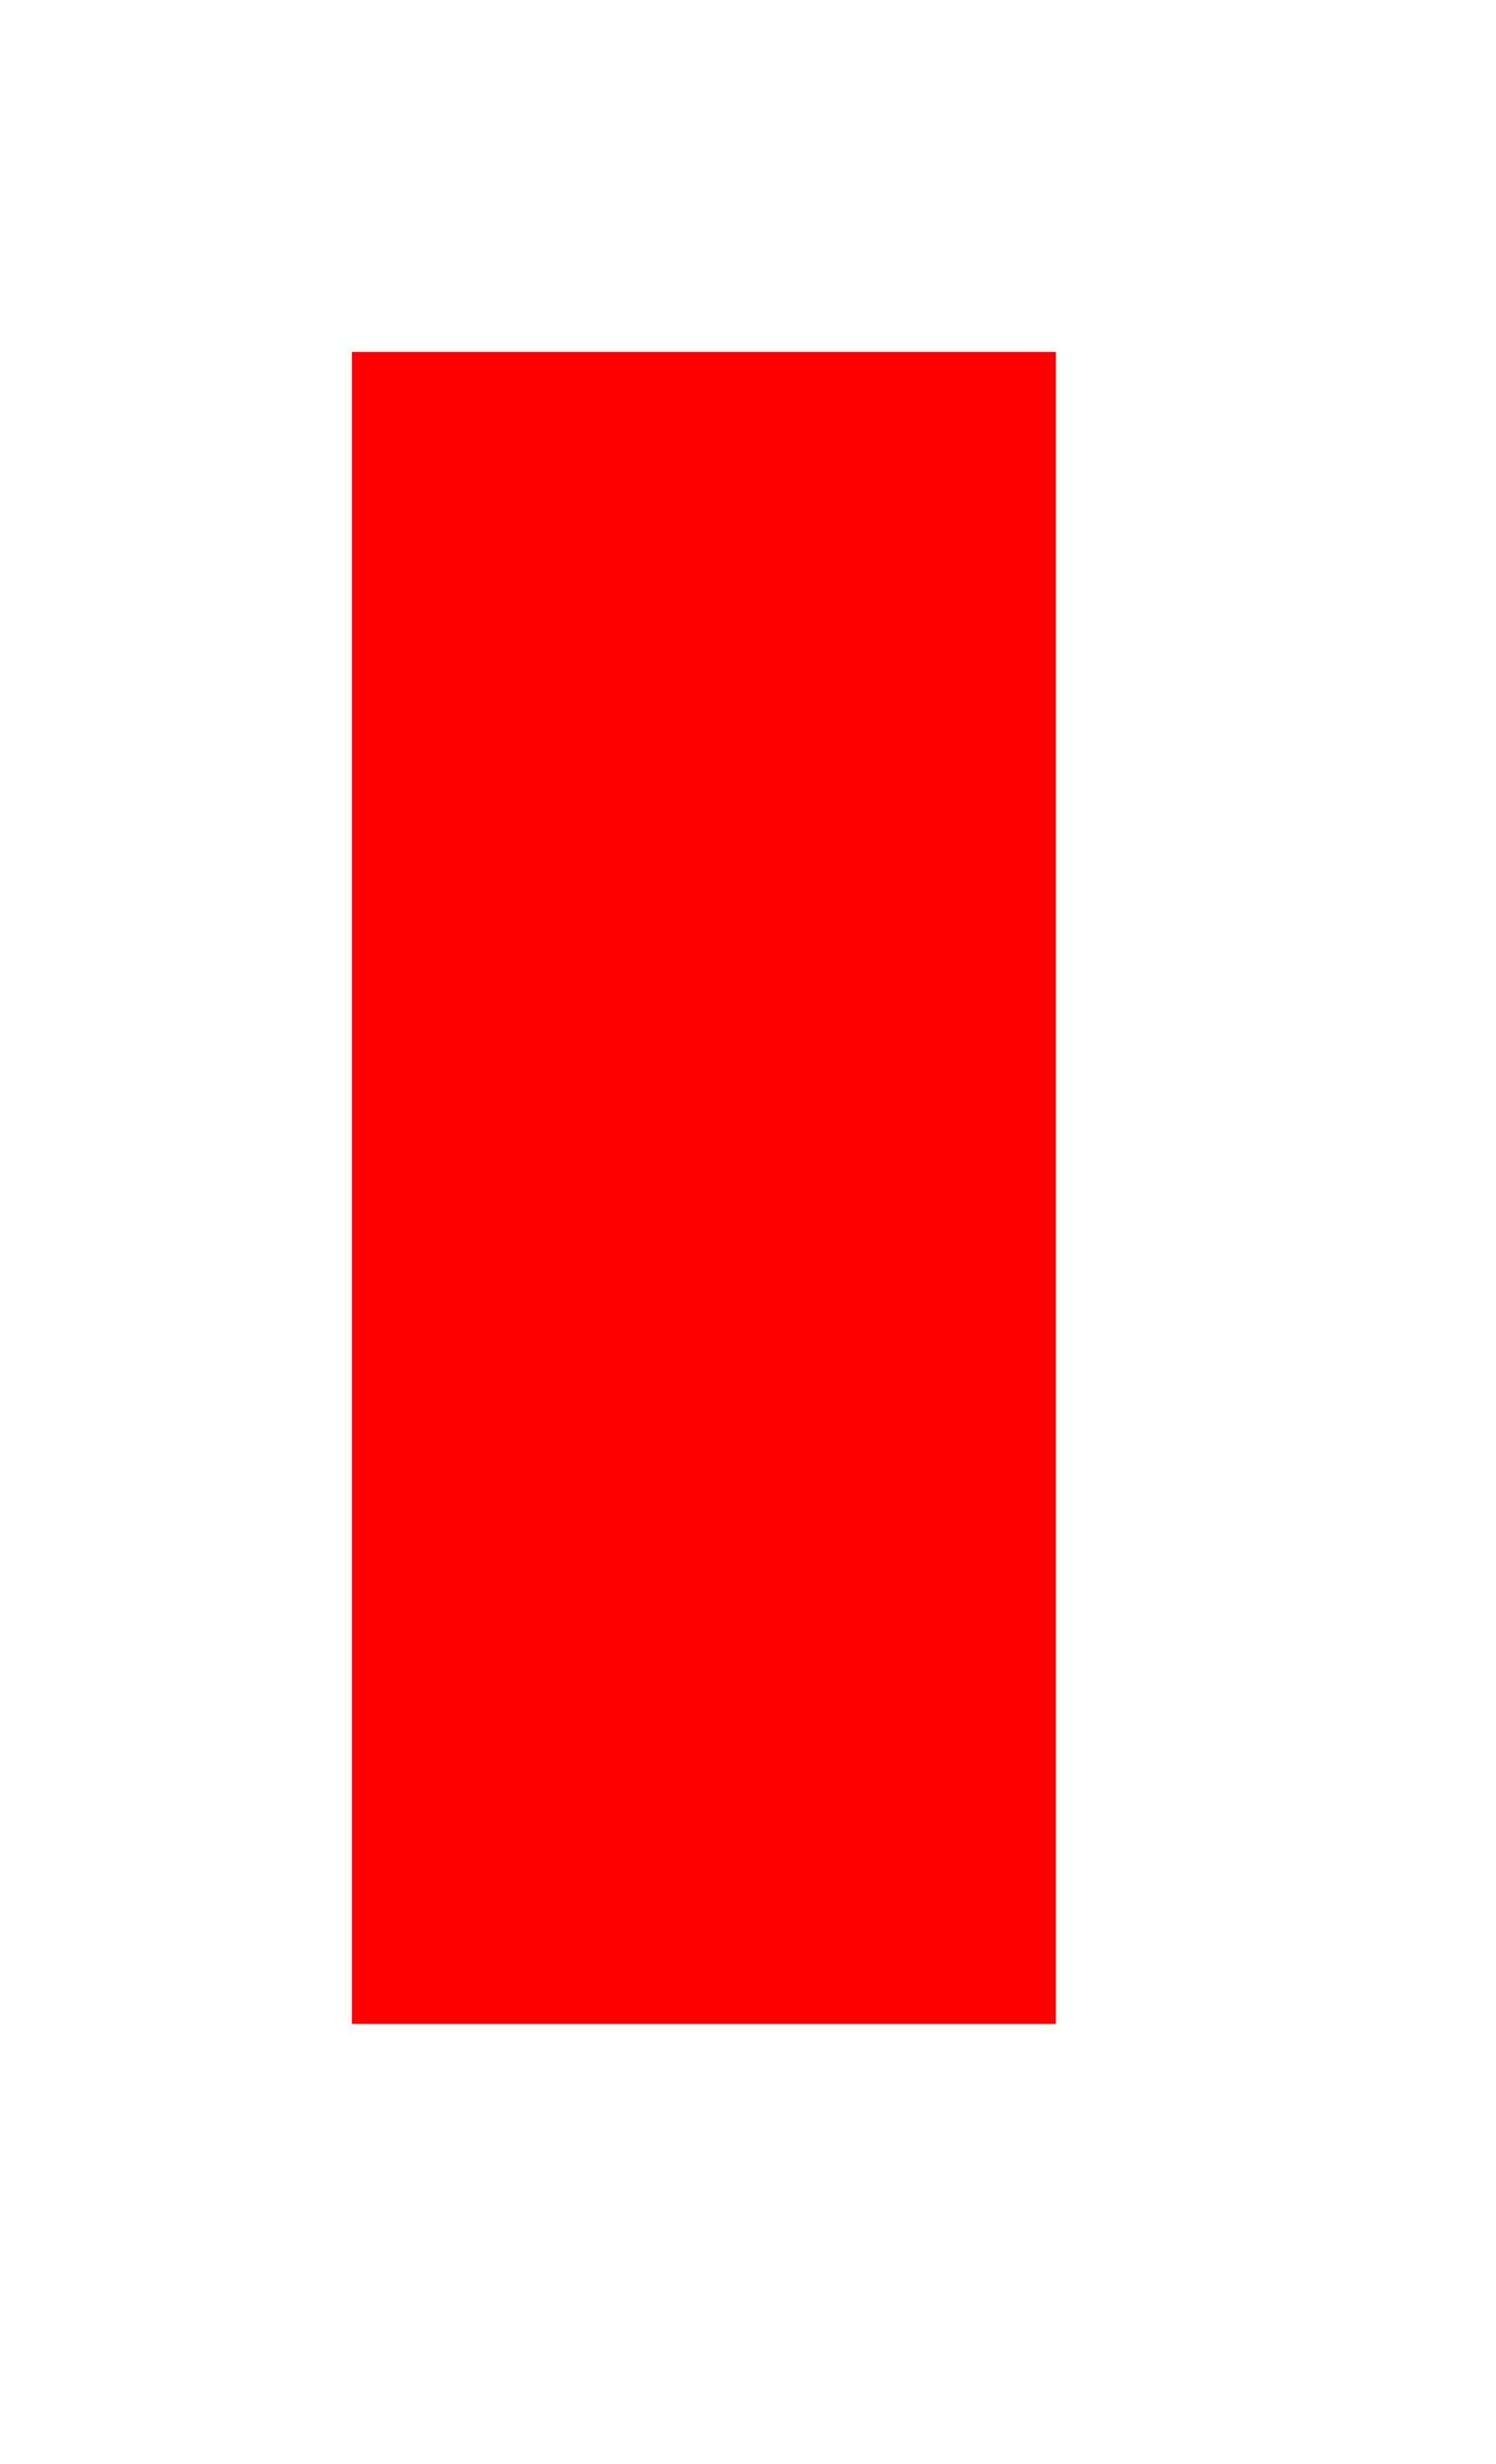
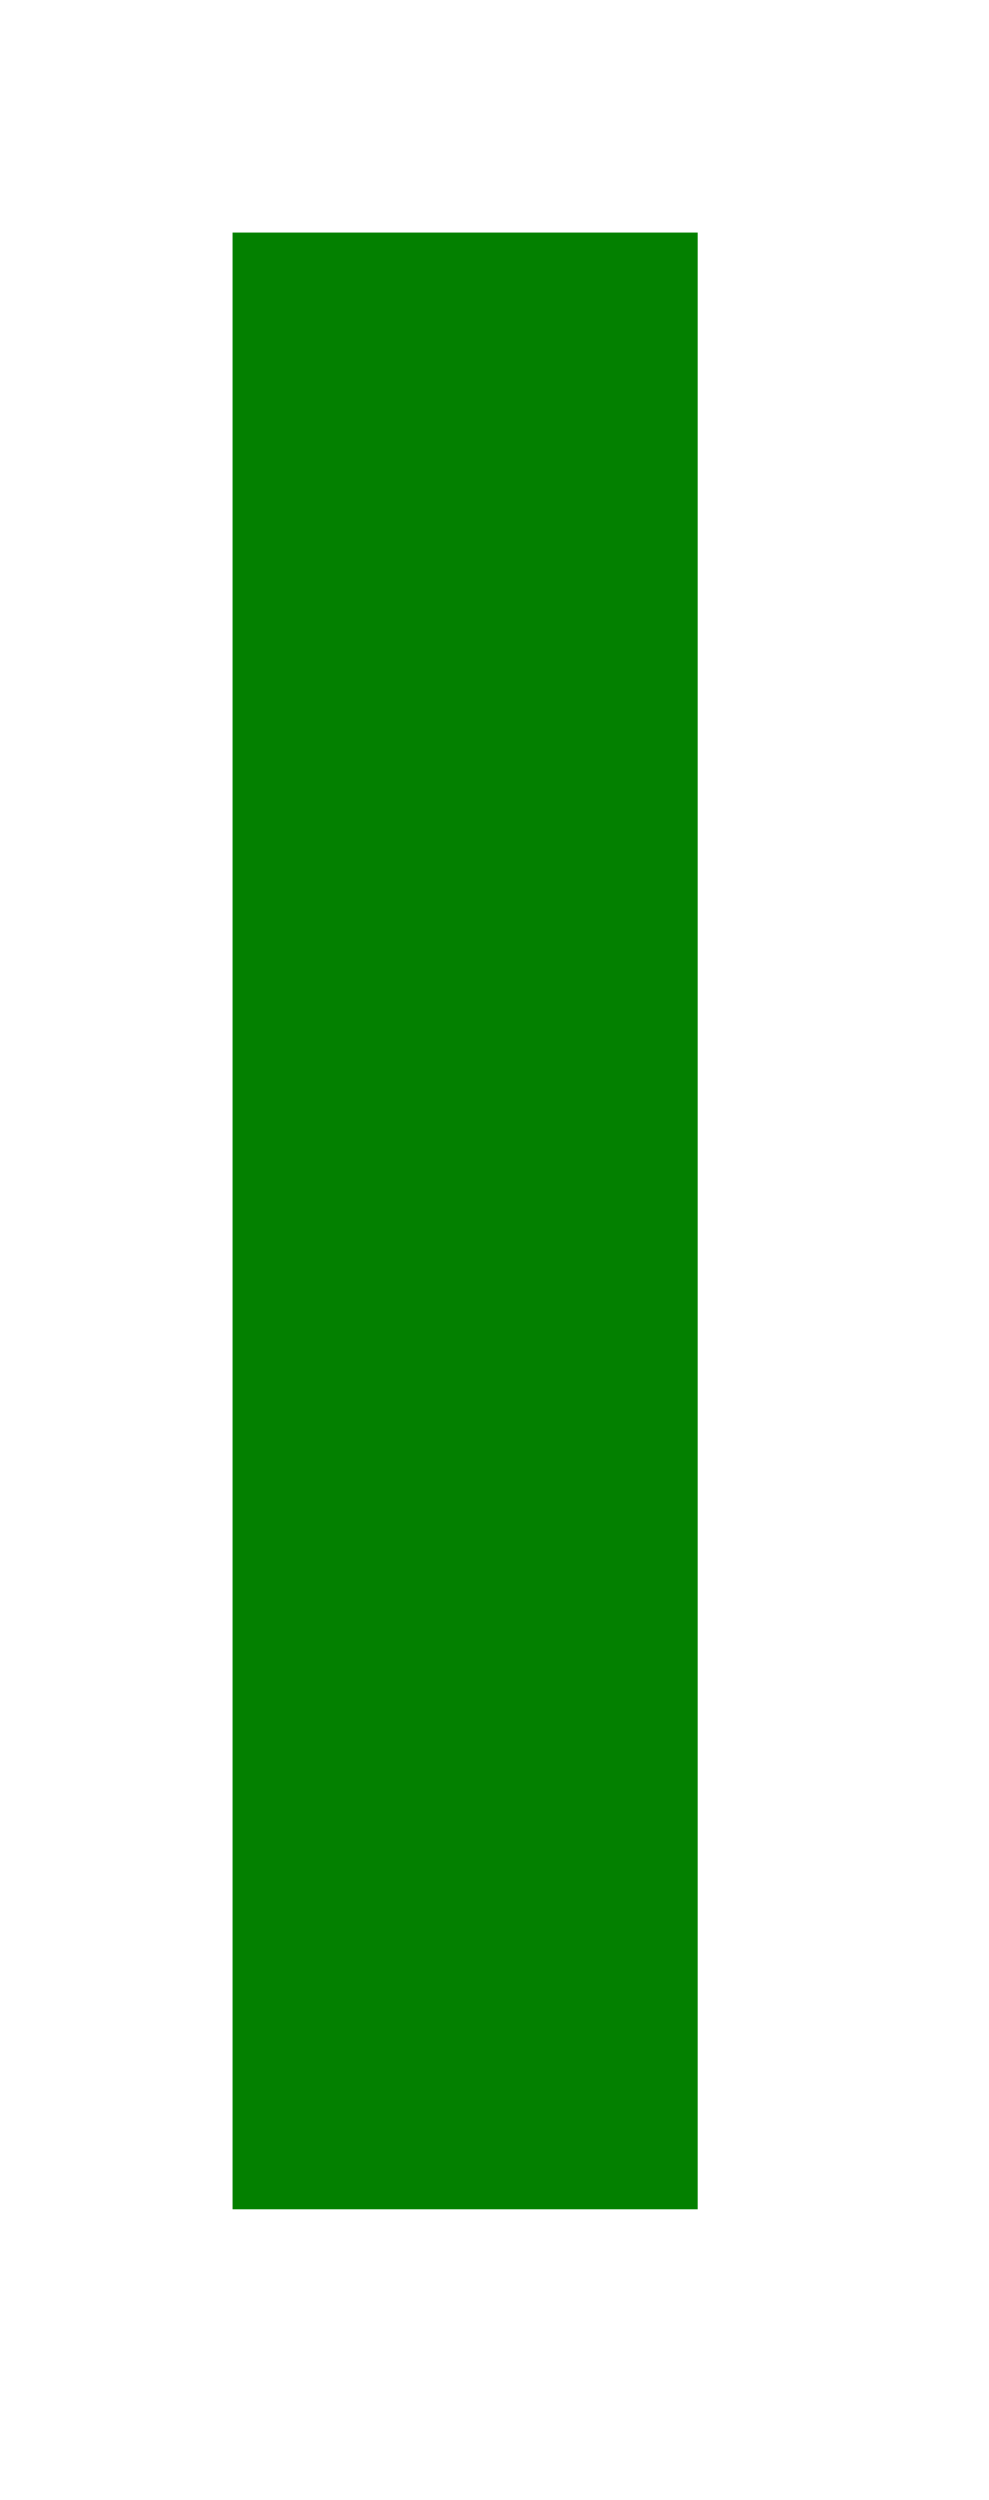
- <svg xmlns="http://www.w3.org/2000/svg" version="1.1" width="17px" height="28px">
-   <g transform="translate(-976 -1549 )">
-     <rect fill-rule="evenodd" fill="#ff0000" stroke="none" x="980" y="1553" width="8" height="19" />
-     <path d="" stroke-width="8" stroke="#ff0000" fill="none" />
+ <svg xmlns="http://www.w3.org/2000/svg" version="1.1" width="17px" height="43px">
+   <g transform="translate(-1019 -1534 )">
+     <rect fill-rule="evenodd" fill="#038000" stroke="none" x="1023" y="1538" width="8" height="34" />
+     <path d="" stroke-width="8" stroke="#038000" fill="none" />
  </g>
</svg>
